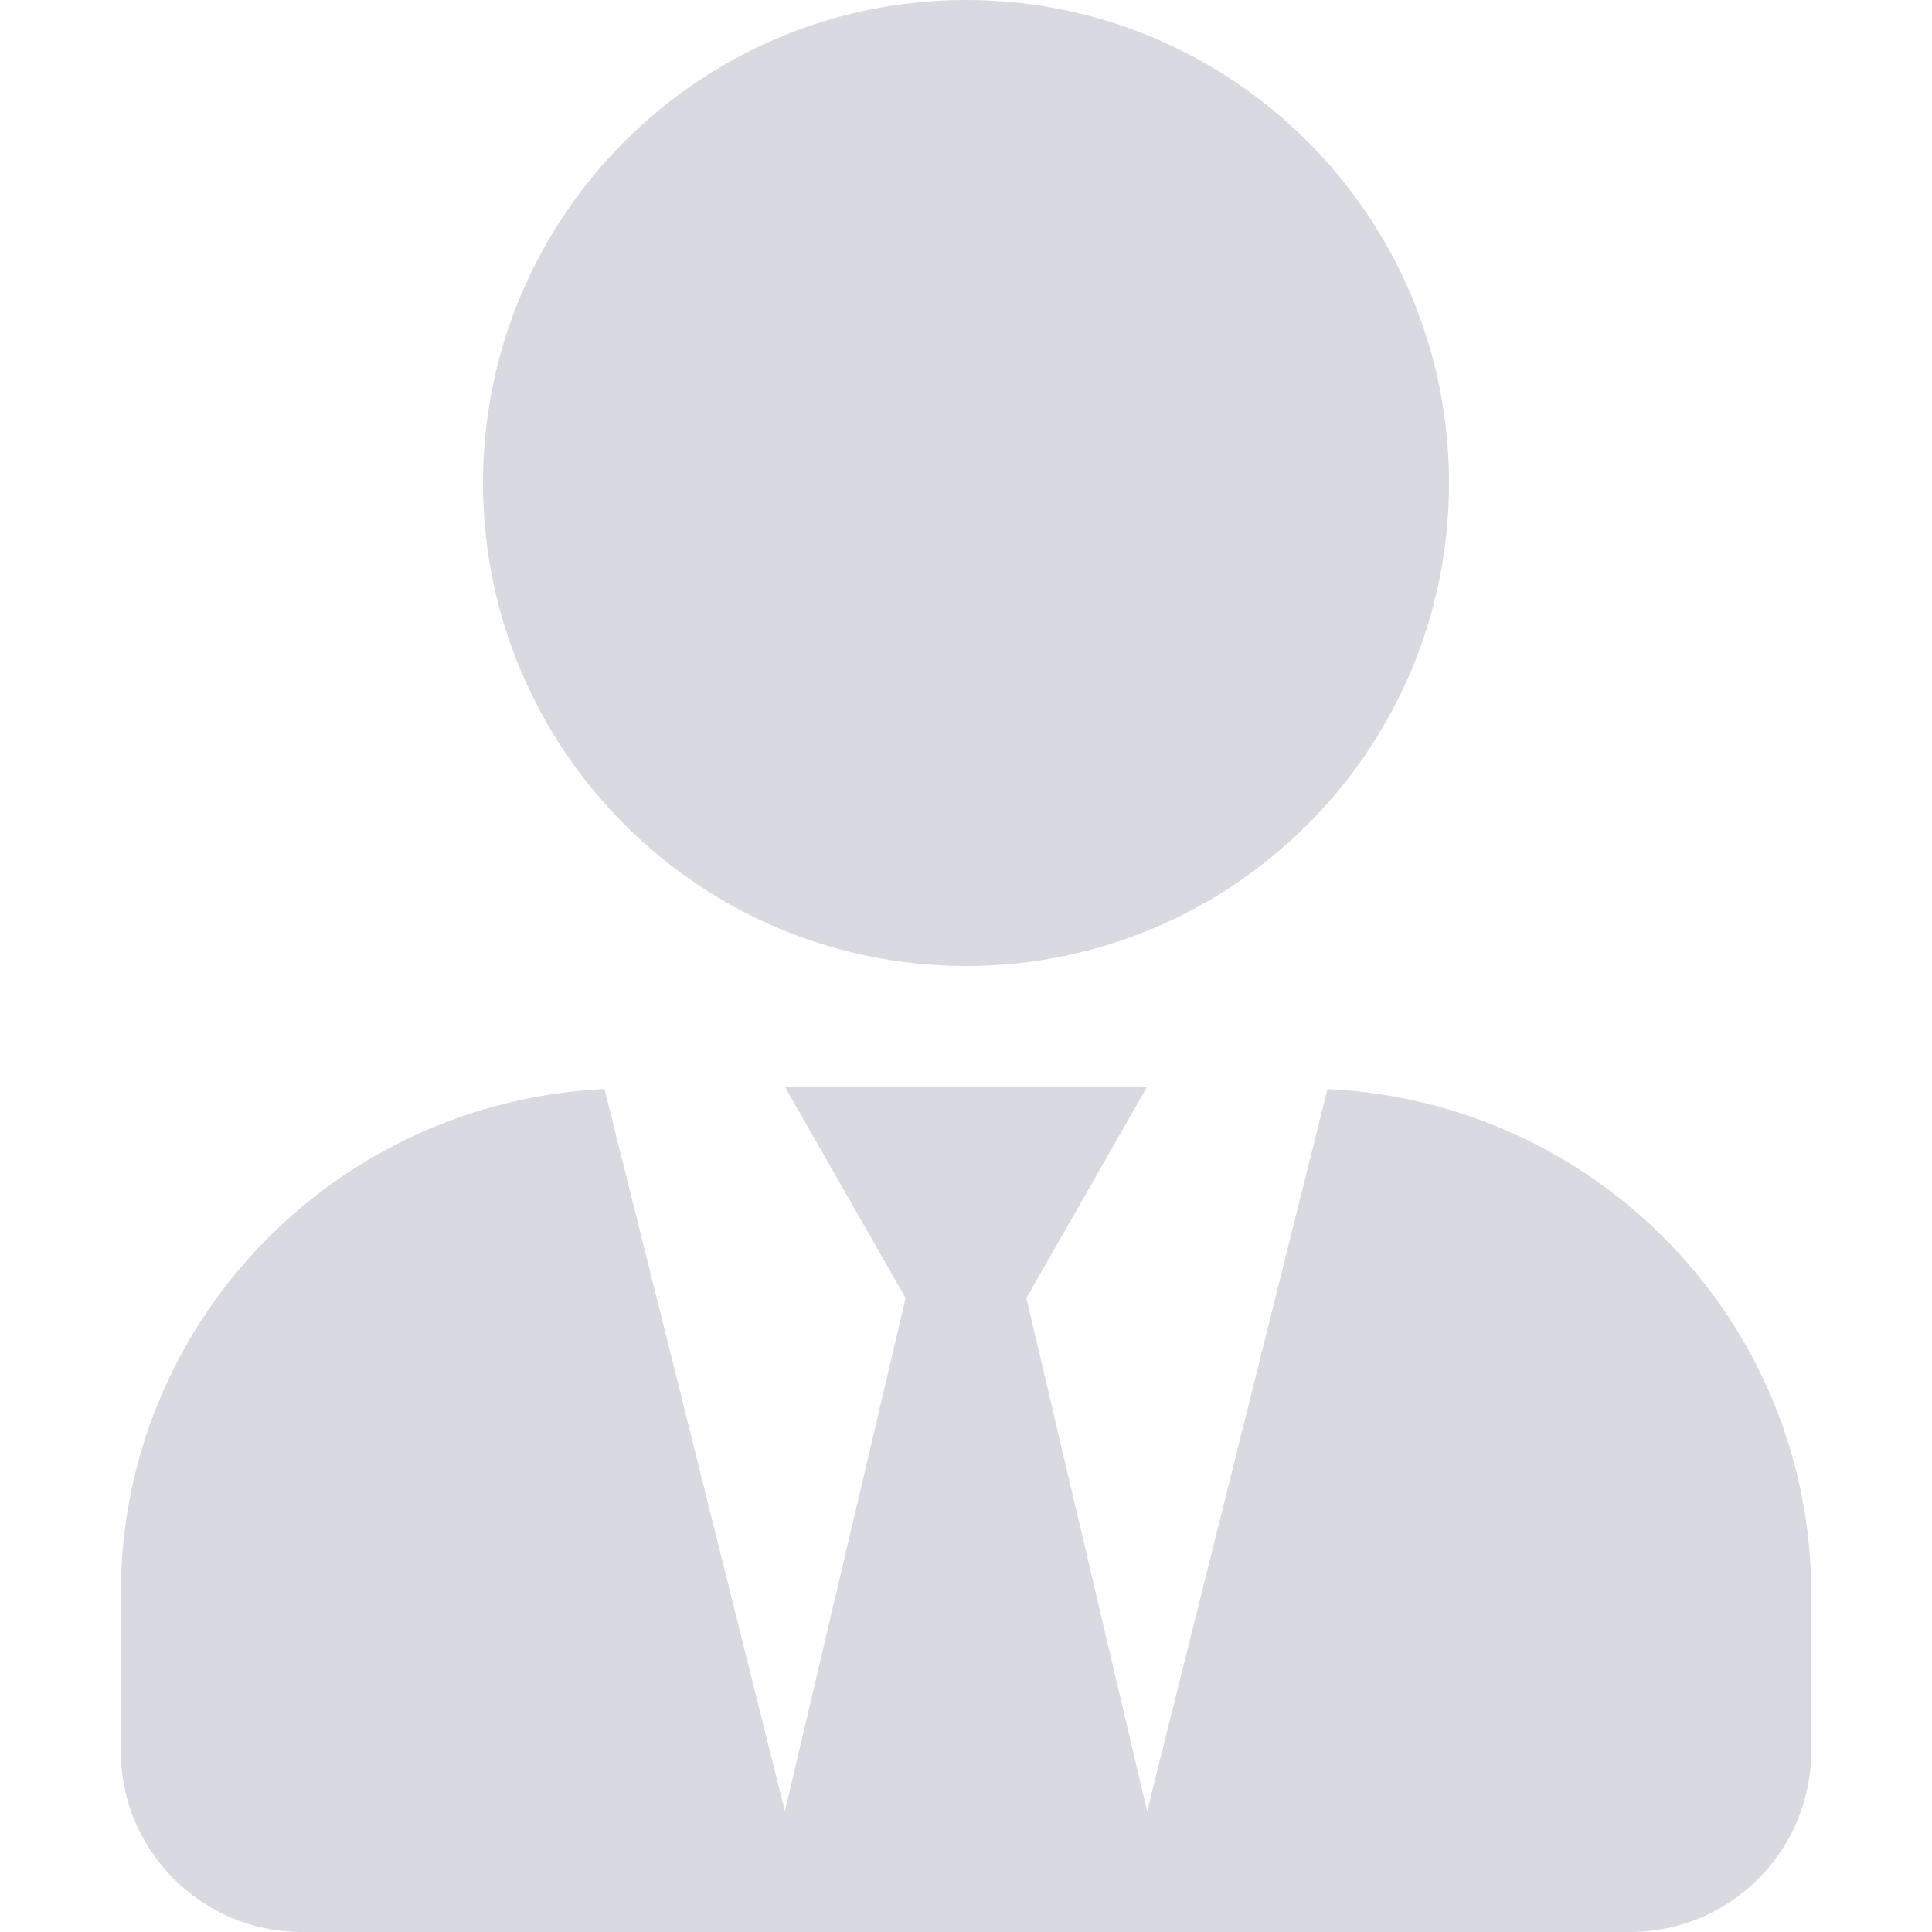
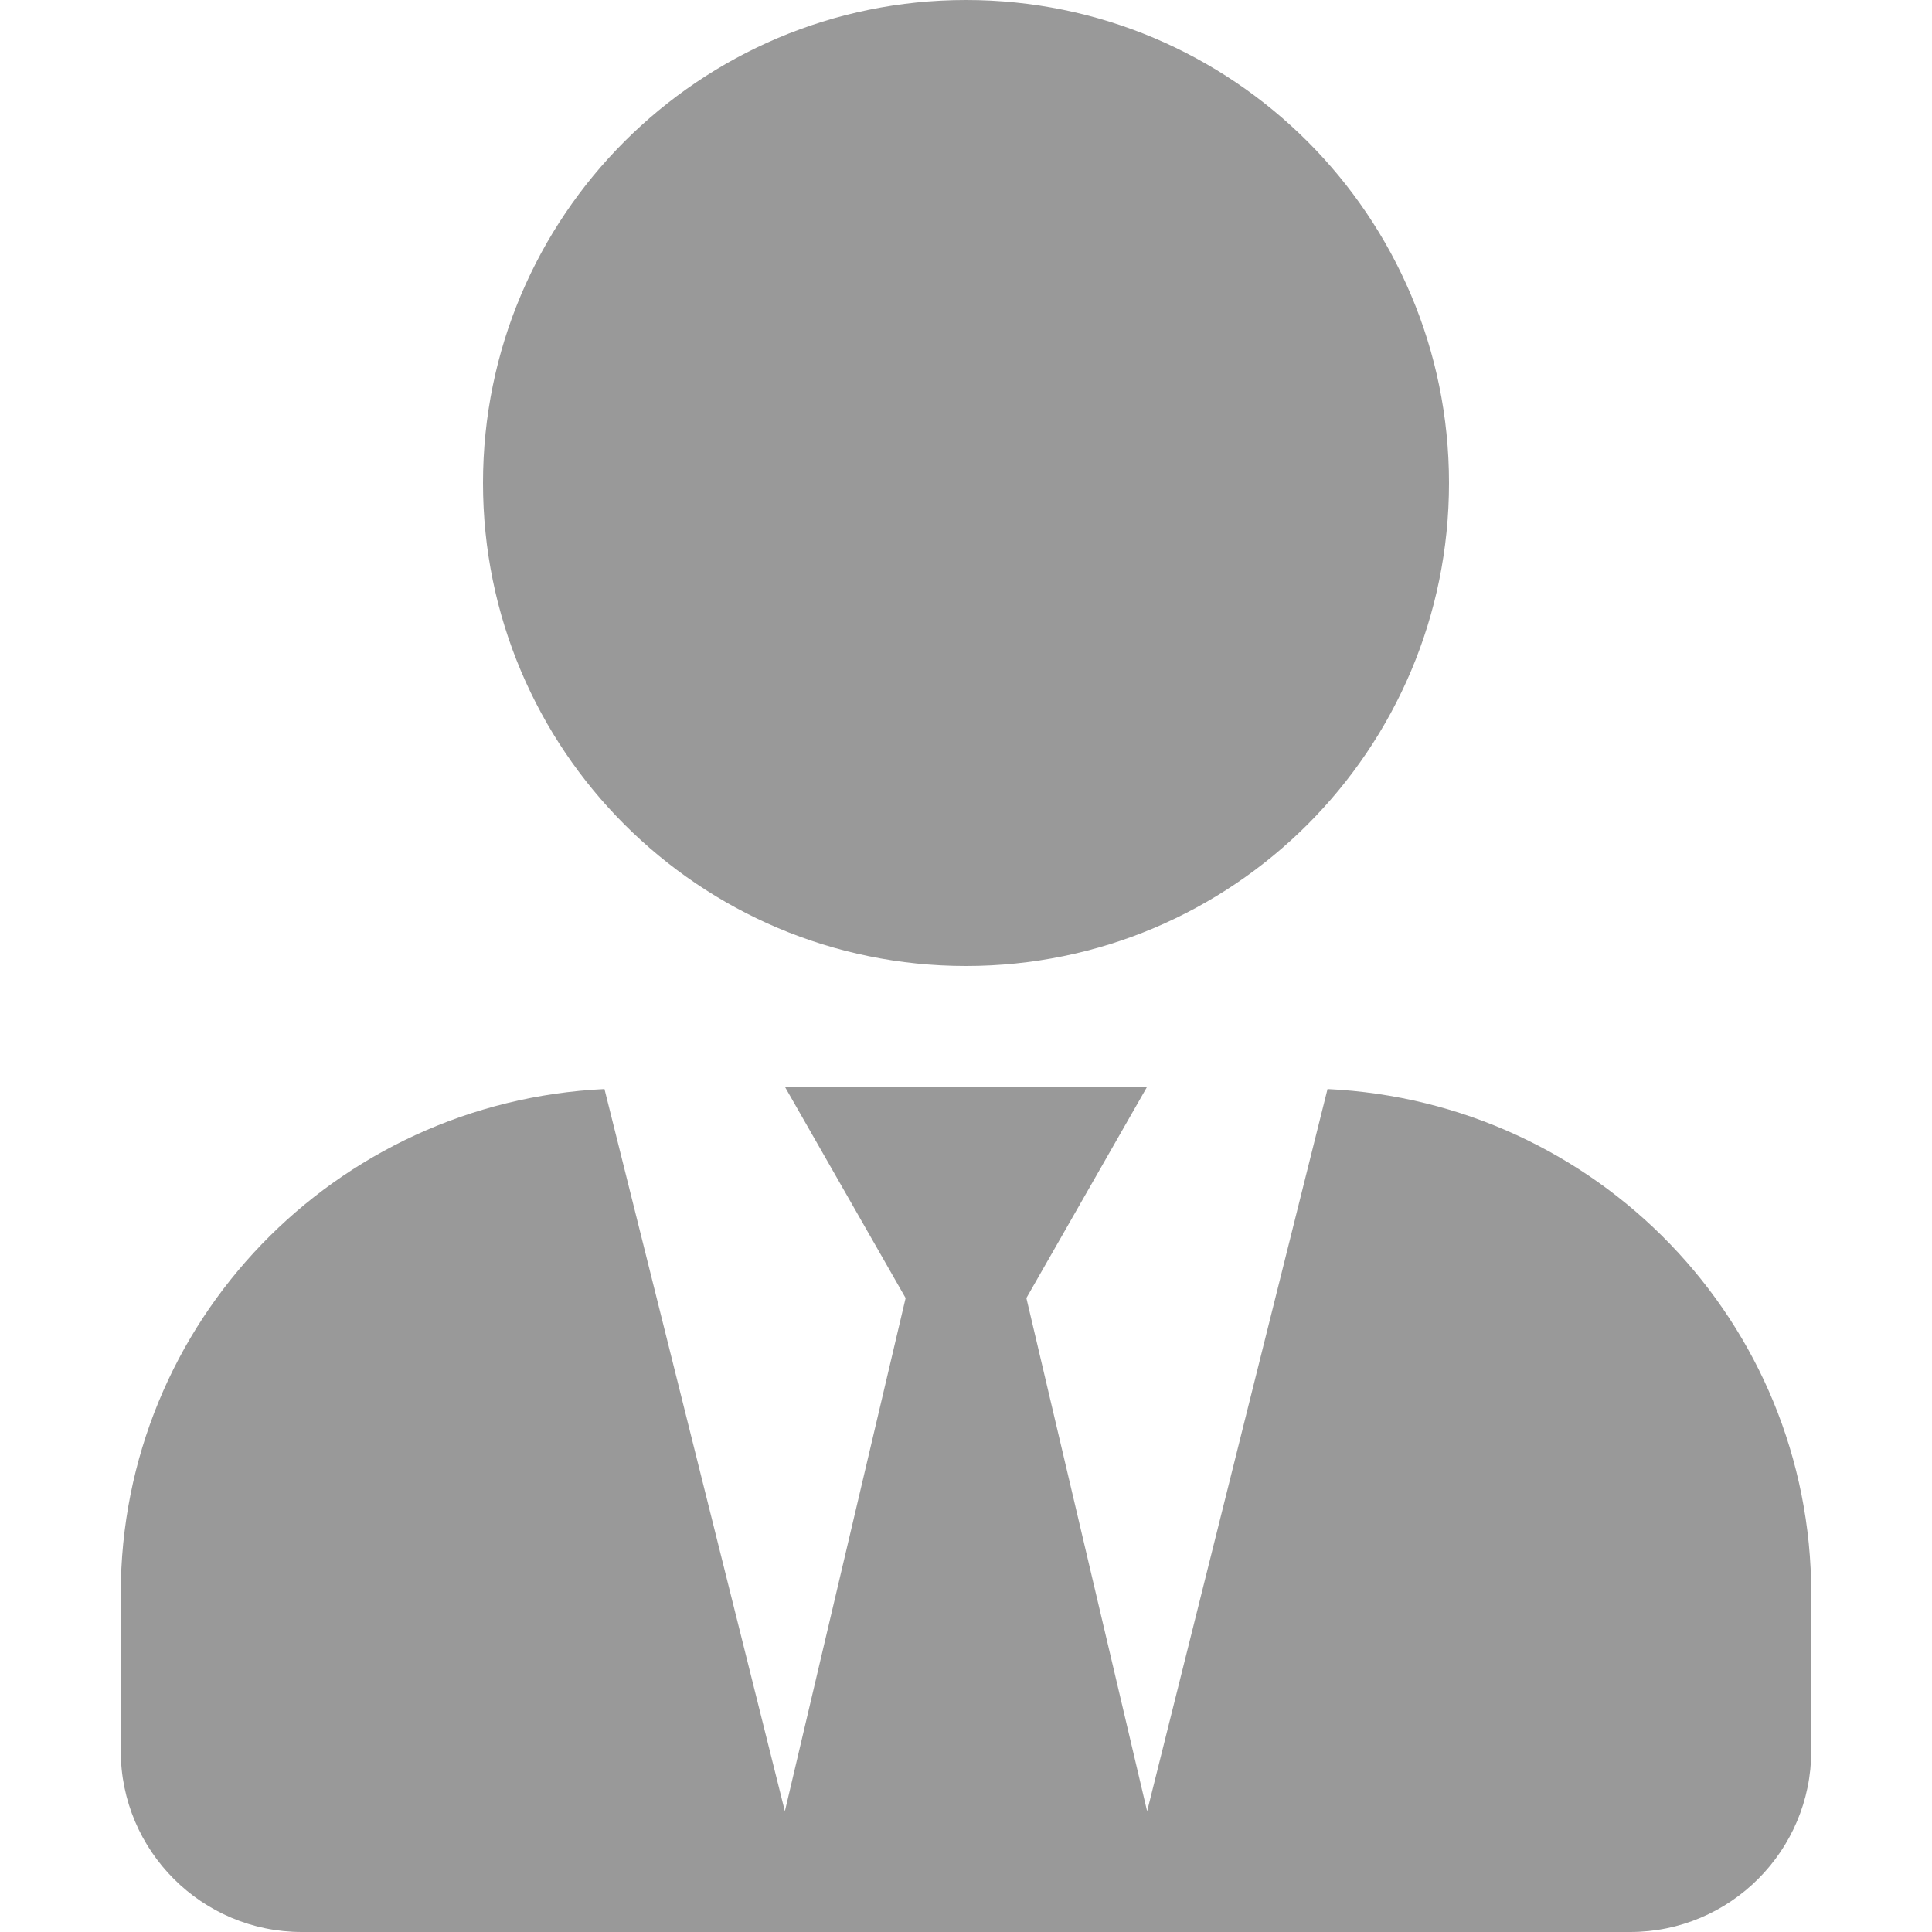
- <svg xmlns="http://www.w3.org/2000/svg" id="agents" width="16" height="16" viewBox="0 0 16 16" fill="none">
-   <path opacity="0.4" d="M8 8C10.209 8 12 6.209 12 4C12 1.791 10.209 0 8 0C5.791 0 4 1.791 4 4C4 6.209 5.791 8 8 8ZM10.994 9.019L9.5 15L8.5 10.75L9.5 9H6.5L7.5 10.75L6.5 15L5.006 9.019C2.778 9.125 1 10.947 1 13.2V14.5C1 15.328 1.672 16 2.5 16H13.5C14.328 16 15 15.328 15 14.5V13.2C15 10.947 13.222 9.125 10.994 9.019Z" fill="#9FA2B4" />
+ <svg xmlns="http://www.w3.org/2000/svg" id="agents" width="16" height="16" viewBox="0 0 16 16" fill="currentColor">
+   <path opacity="0.4" d="M8 8C10.209 8 12 6.209 12 4C12 1.791 10.209 0 8 0C5.791 0 4 1.791 4 4C4 6.209 5.791 8 8 8ZM10.994 9.019L9.5 15L8.5 10.75L9.5 9H6.5L7.5 10.75L6.5 15L5.006 9.019C2.778 9.125 1 10.947 1 13.2V14.5C1 15.328 1.672 16 2.5 16H13.5C14.328 16 15 15.328 15 14.5V13.2C15 10.947 13.222 9.125 10.994 9.019Z" />
</svg>
